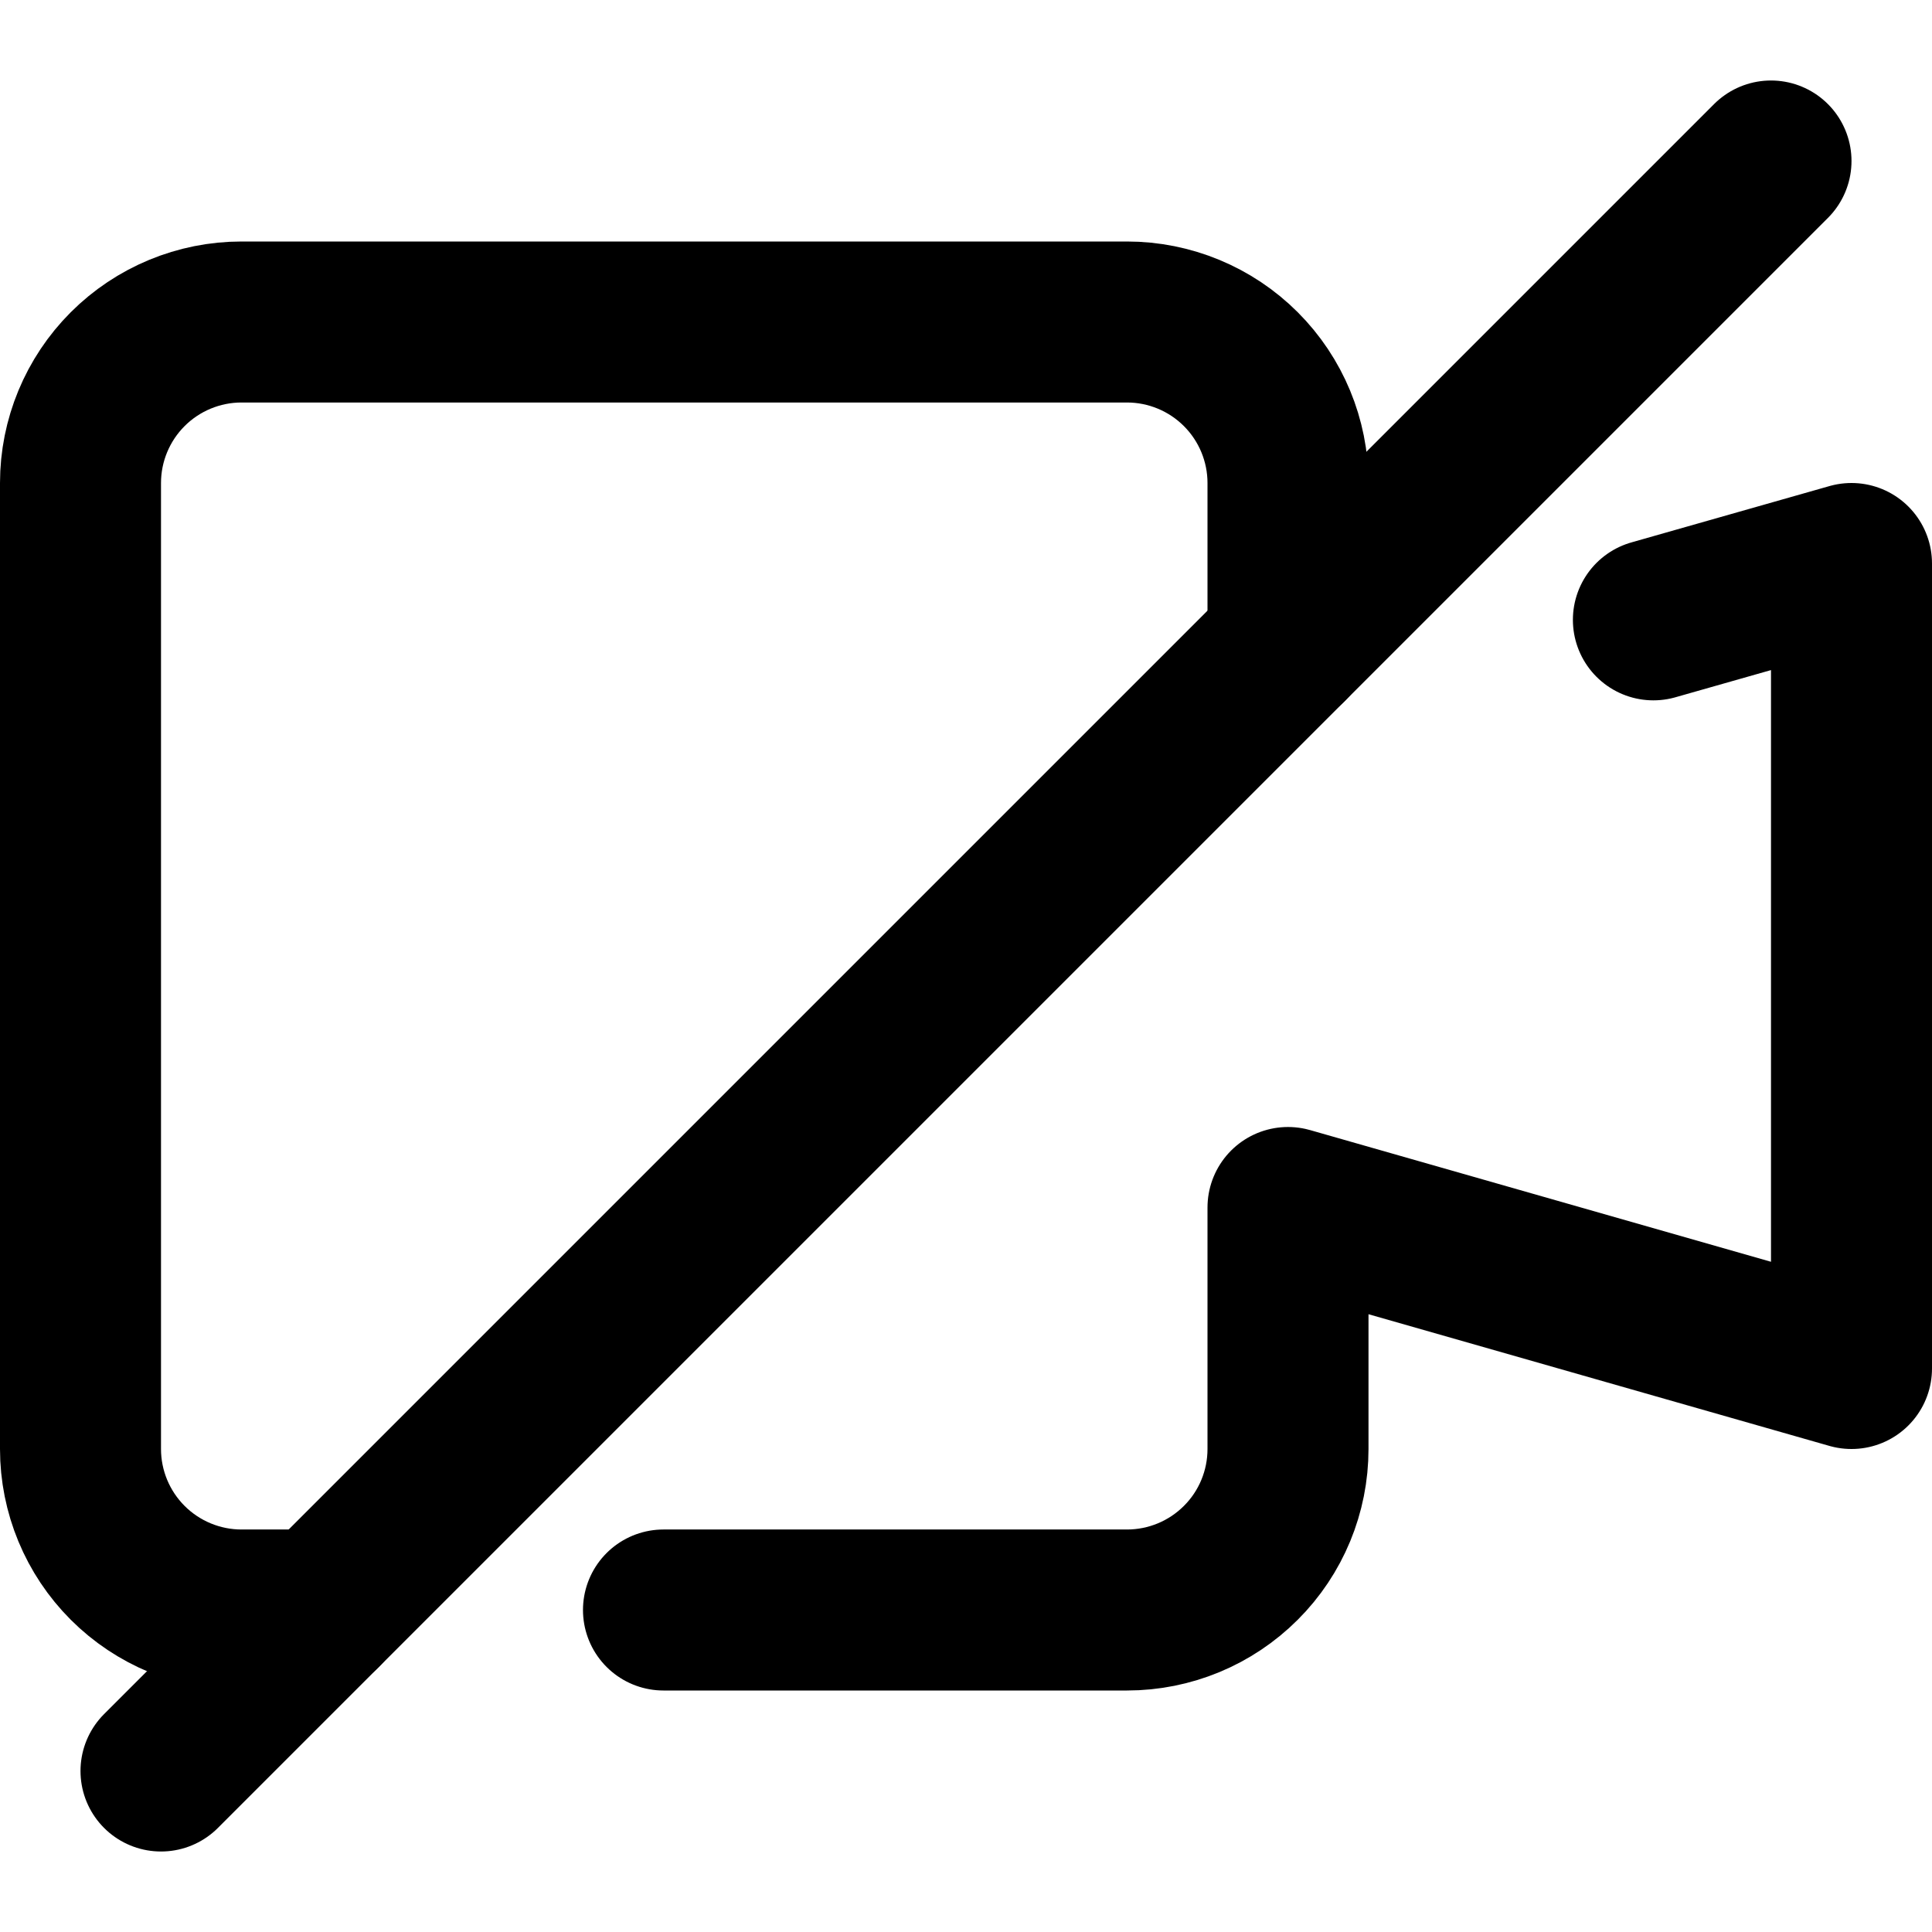
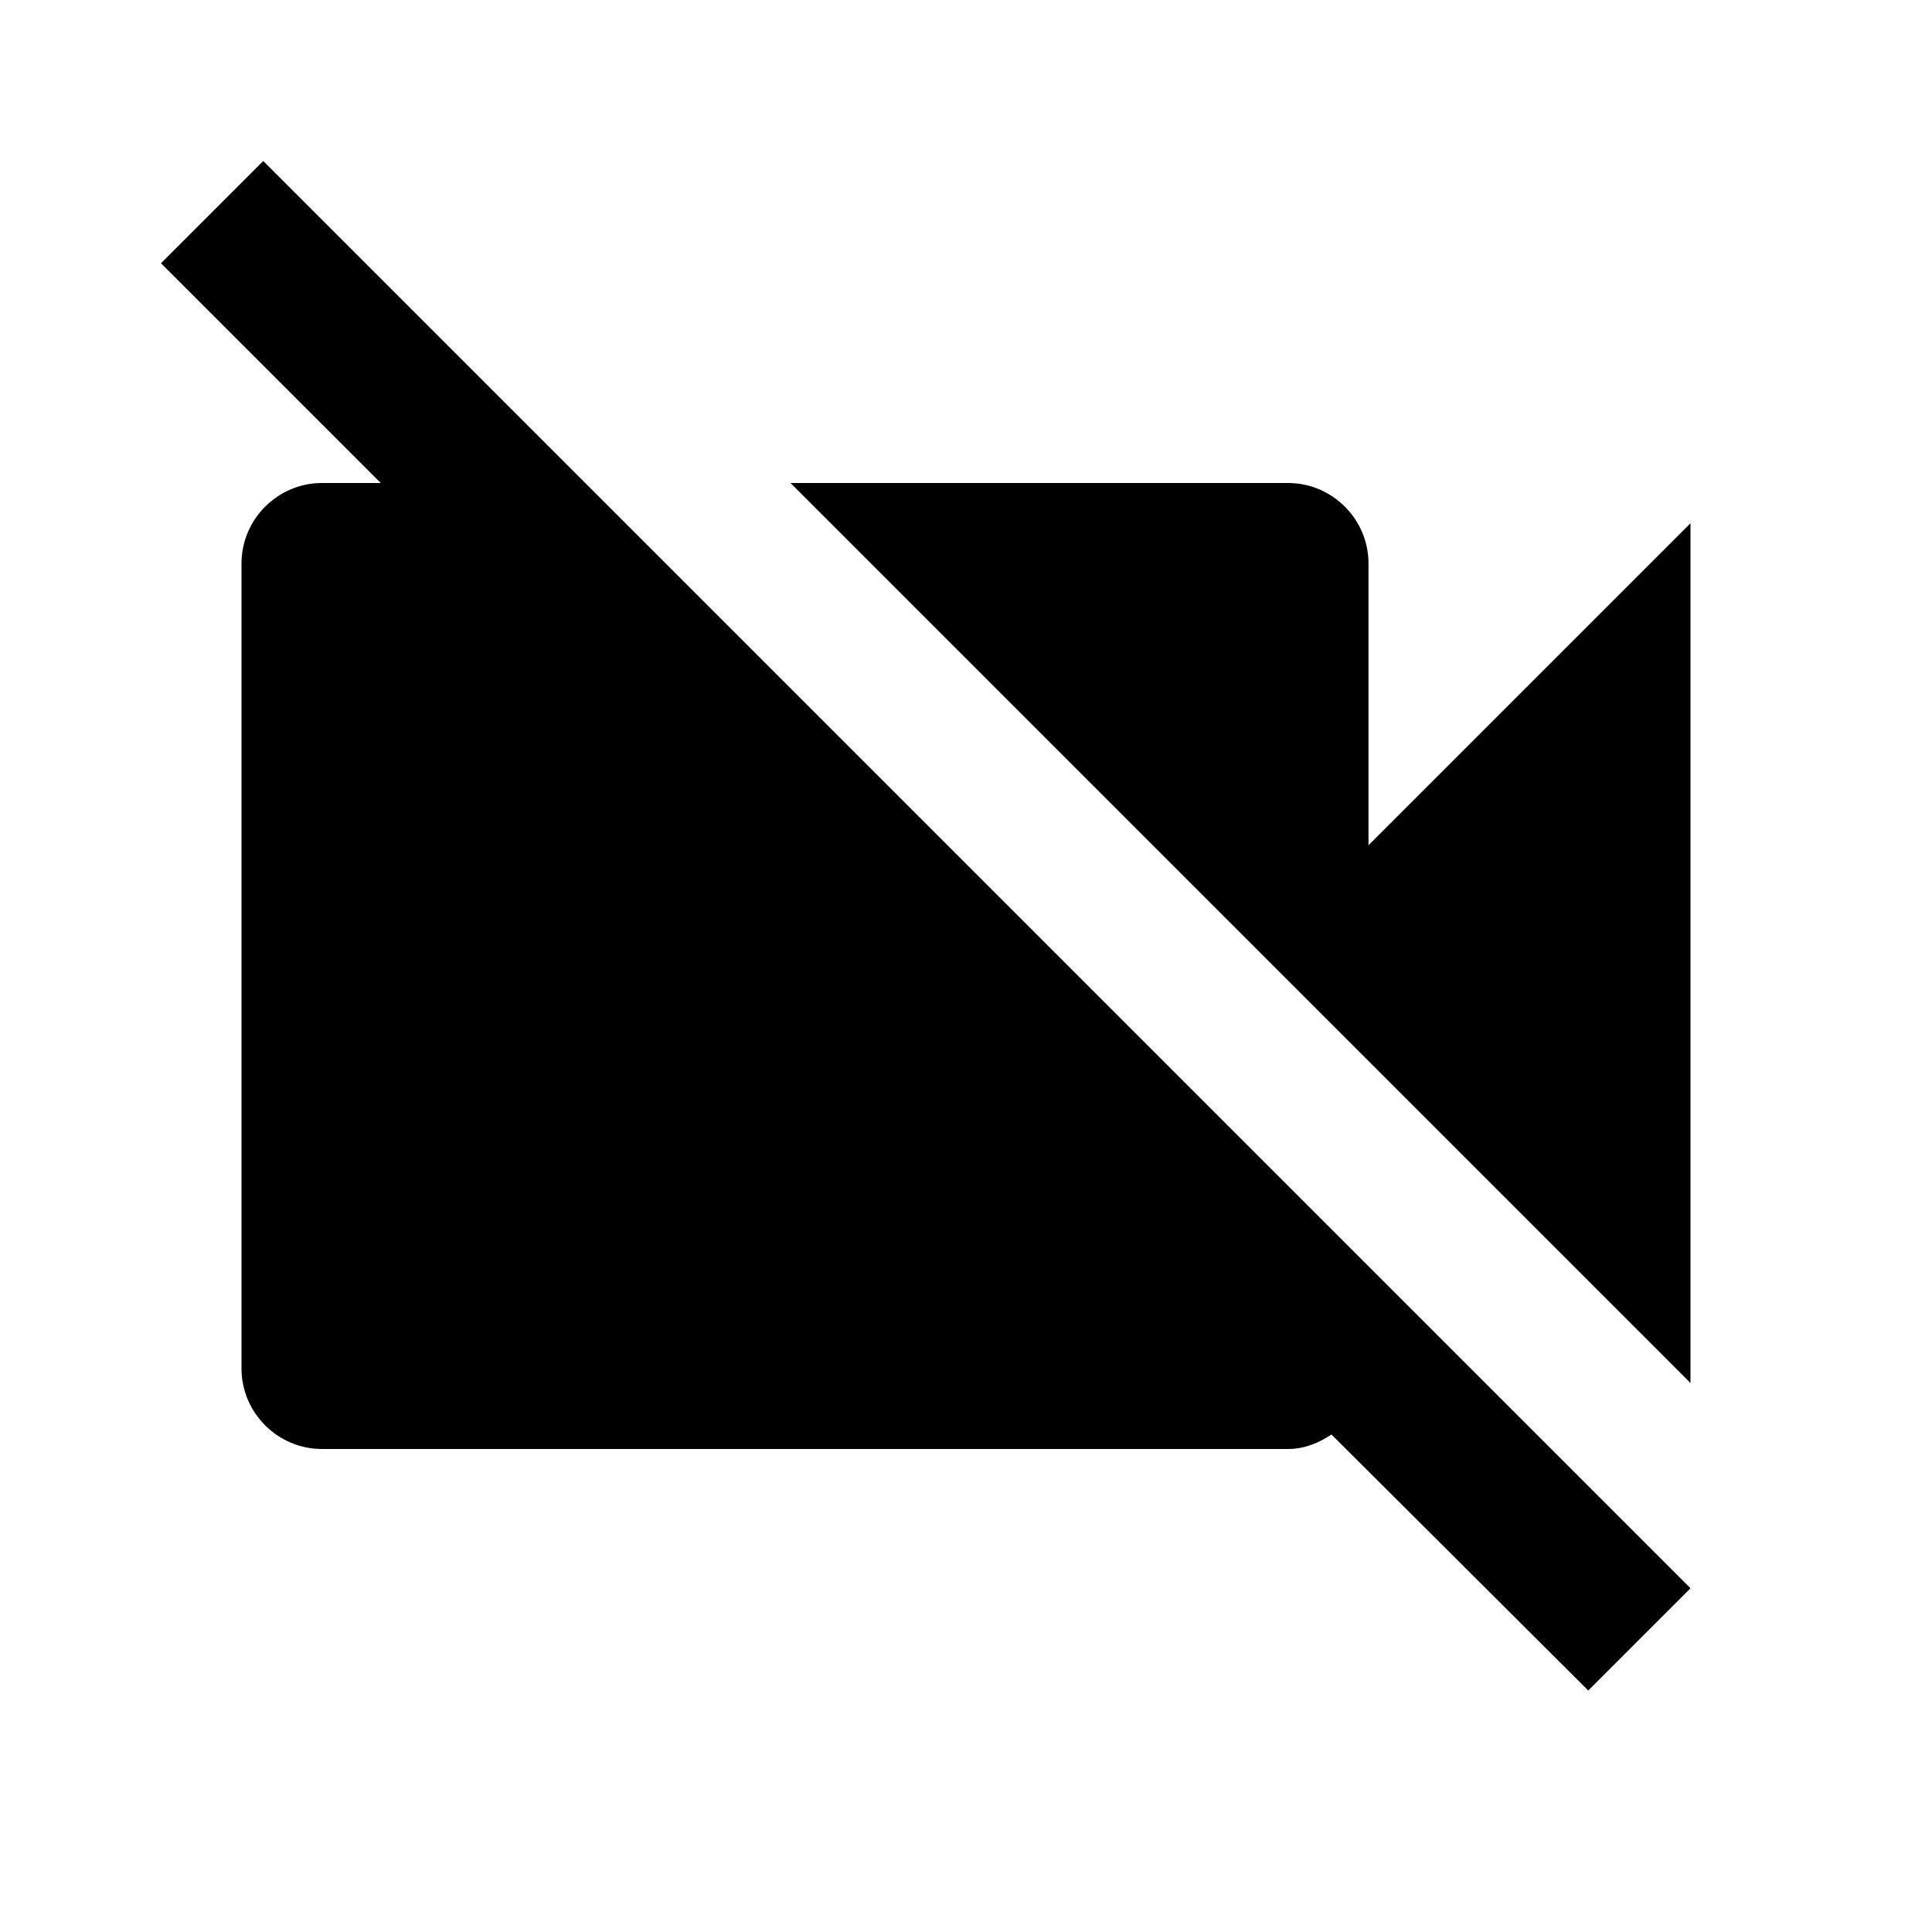
- <svg xmlns="http://www.w3.org/2000/svg" width="24" height="24" viewBox="0 0 24 24" fill="none">
-   <path d="M16 8V6C16 5.47 15.789 4.961 15.414 4.586C15.039 4.211 14.53 4 14 4H3C2.47 4 1.961 4.211 1.586 4.586C1.211 4.961 1 5.47 1 6V18C1 18.53 1.211 19.039 1.586 19.414C1.961 19.789 2.47 20 3 20H4" stroke="currentColor" stroke-width="2" stroke-linecap="round" stroke-linejoin="round" />
-   <path d="M8.242 20H14C14.531 20 15.039 19.789 15.414 19.414C15.79 19.039 16 18.53 16 18V15L23 17V7L20.539 7.7" stroke="currentColor" stroke-width="2" stroke-linecap="round" stroke-linejoin="round" />
-   <path d="M22 2L2 22" stroke="currentColor" stroke-width="2" stroke-linecap="round" stroke-linejoin="round" />
+ <svg xmlns="http://www.w3.org/2000/svg" width="24" height="24" viewBox="0 0 24 24">
+   <g fill="none" class="nc-icon-wrapper">
+     <path d="M21 6.5l-4 4V7c0-.55-.45-1-1-1H9.82L21 17.18V6.5zM3.27 2L2 3.27 4.73 6H4c-.55 0-1 .45-1 1v10c0 .55.45 1 1 1h12c.21 0 .39-.08.54-.18L19.73 21 21 19.73 3.27 2z" fill="currentColor" />
+   </g>
</svg>
